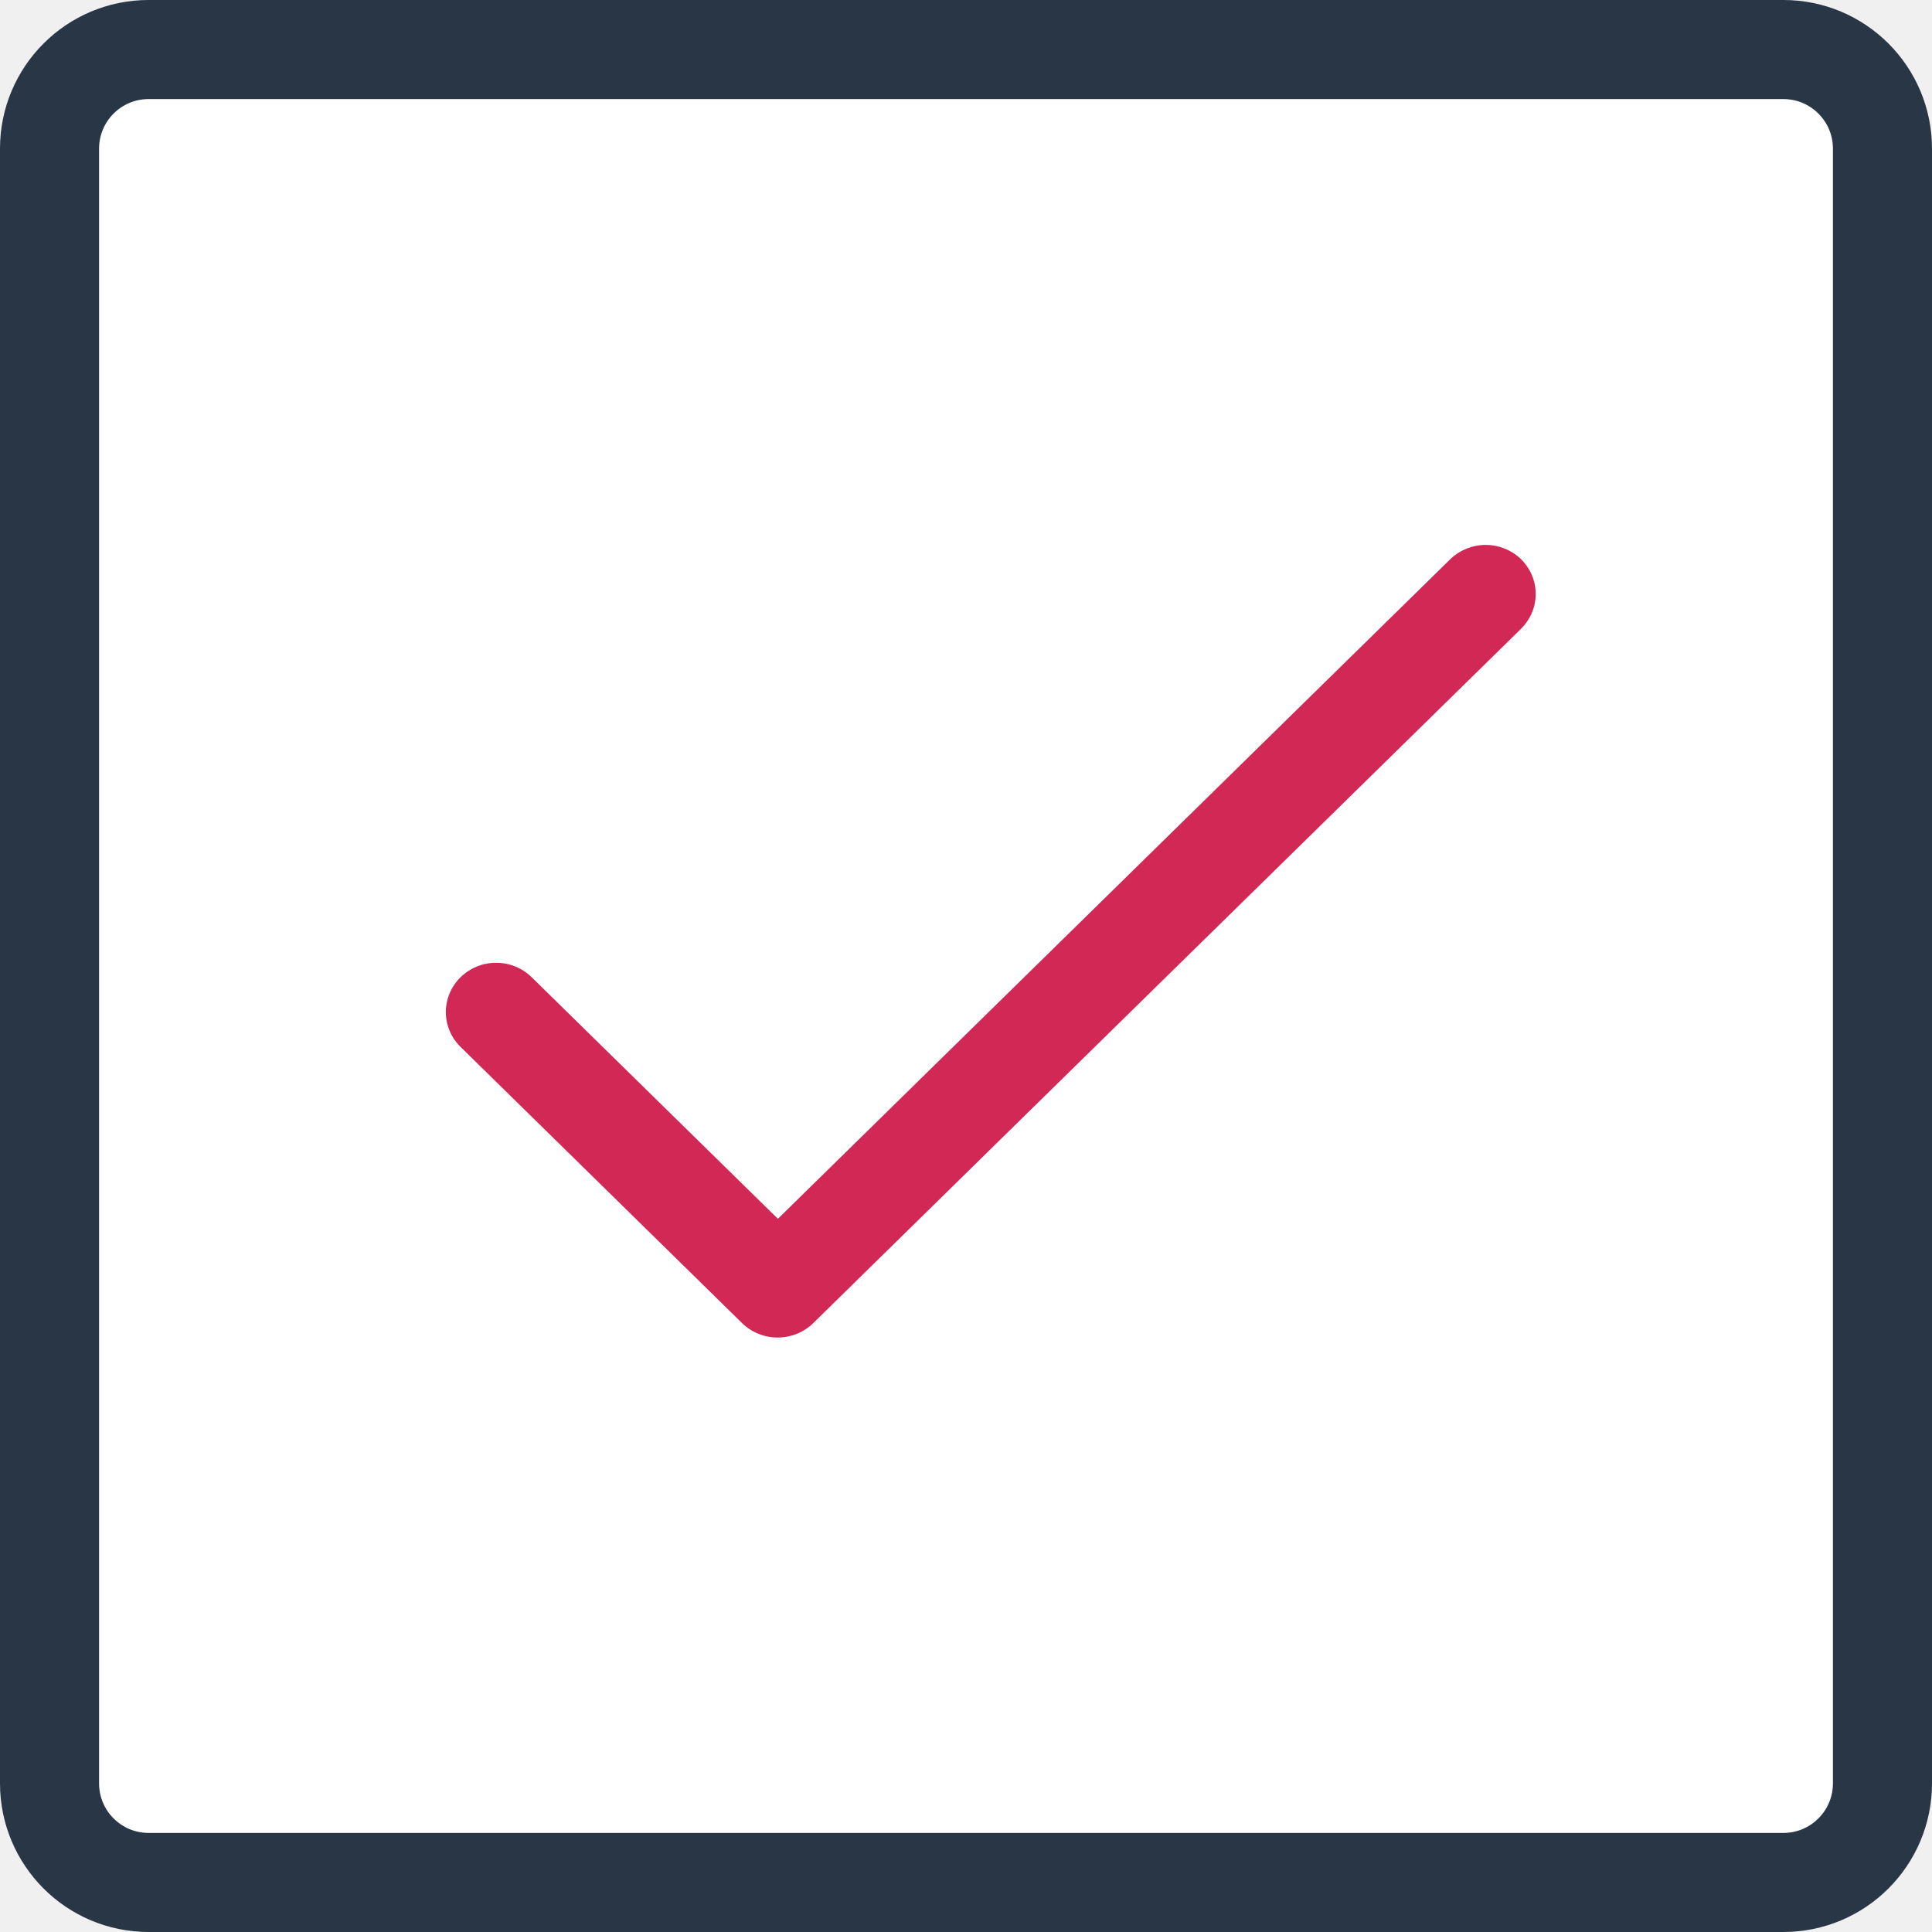
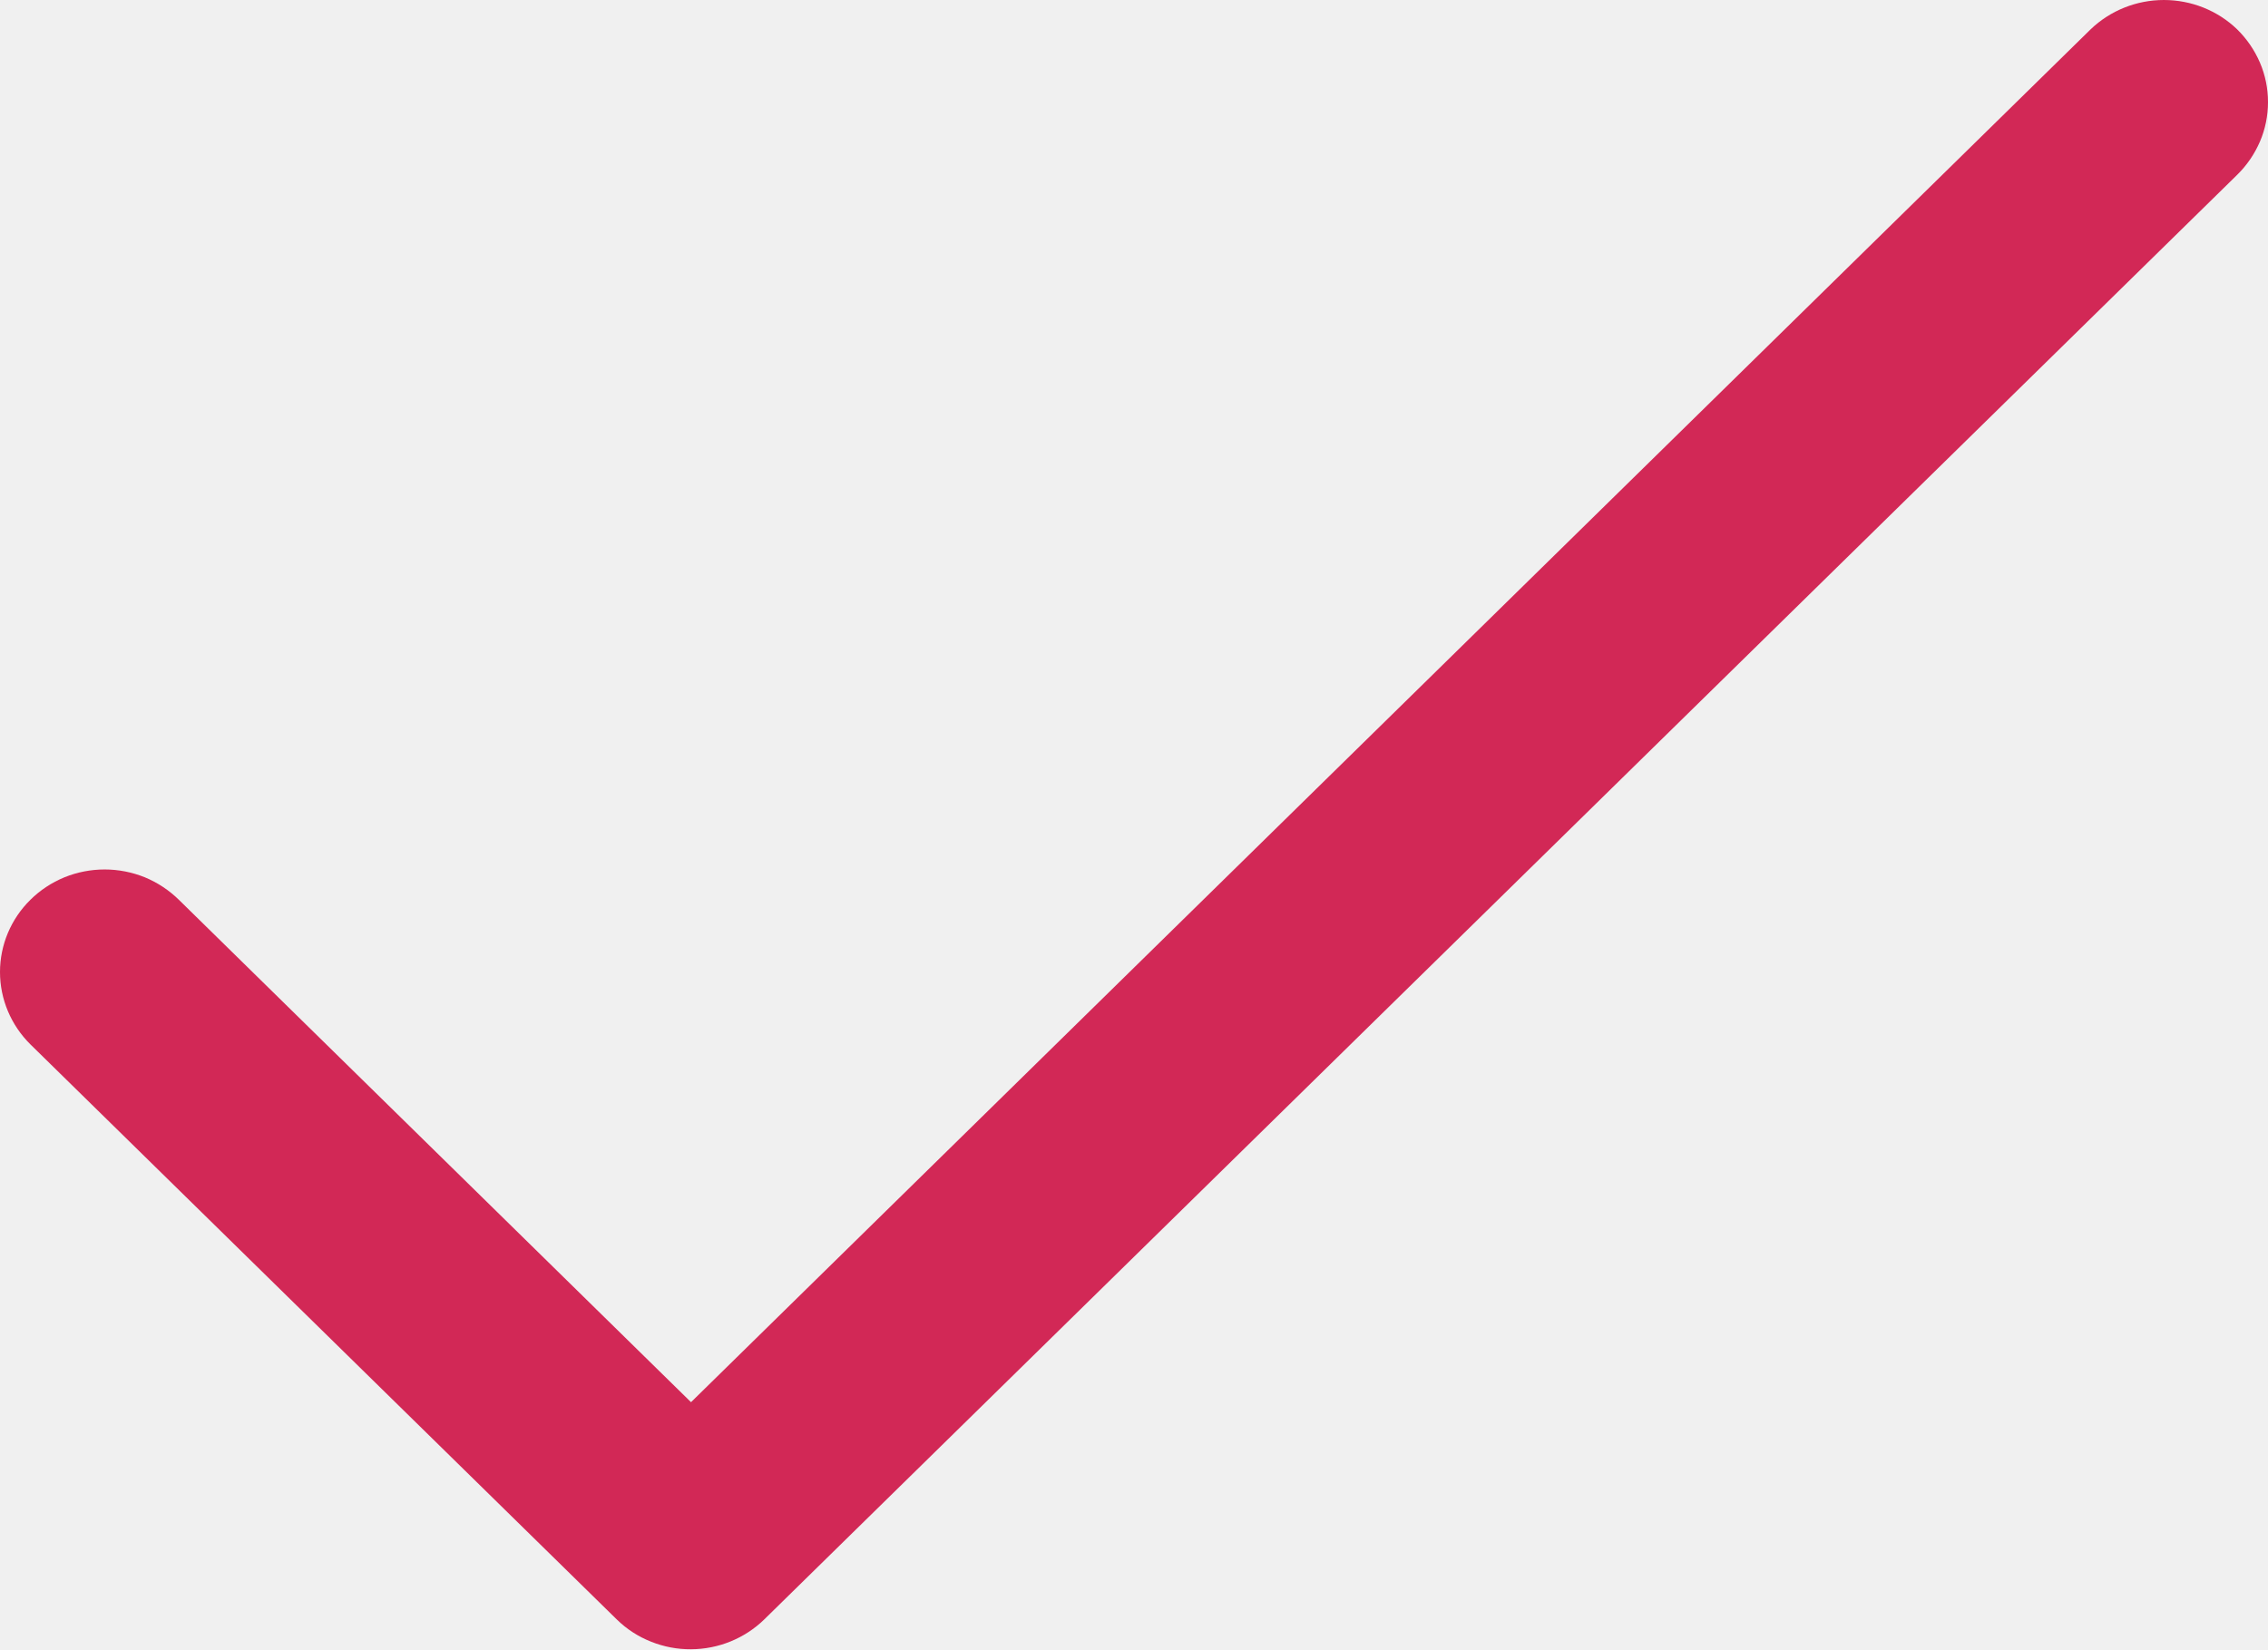
- <svg xmlns="http://www.w3.org/2000/svg" width="39" height="39" viewBox="0 0 39 39">
-   <rect x="1" y="1" width="37" height="37" rx="2" fill="white" stroke="#283645" stroke-width="2" />
-   <path d="M30.7 11.284C30.511 11.102 30.256 11 29.99 11C29.725 11 29.47 11.102 29.28 11.284L15.703 24.603L10.735 19.729C10.64 19.636 10.528 19.562 10.405 19.511C10.281 19.461 10.149 19.435 10.015 19.435C9.881 19.435 9.748 19.461 9.625 19.511C9.501 19.562 9.389 19.636 9.295 19.729C9.106 19.915 9 20.168 9 20.43C9 20.693 9.106 20.945 9.295 21.131L14.983 26.712C15.078 26.804 15.19 26.877 15.314 26.926C15.438 26.976 15.57 27.001 15.703 27C15.969 26.999 16.224 26.895 16.413 26.712L30.7 12.697C30.795 12.604 30.87 12.494 30.922 12.373C30.974 12.252 31 12.122 31 11.991C31 11.859 30.974 11.729 30.922 11.608C30.87 11.487 30.795 11.377 30.7 11.284Z" fill="#D22856" />
+ <svg xmlns="http://www.w3.org/2000/svg" width="22" height="16" viewBox="0 0 22 16" fill="none">
+   <path d="M21.7 0.284C21.511 0.102 21.256 0 20.99 0C20.725 0 20.47 0.102 20.28 0.284L6.703 13.603L1.735 8.729C1.64 8.636 1.528 8.562 1.405 8.511C1.281 8.461 1.149 8.435 1.015 8.435C0.881 8.435 0.748 8.461 0.625 8.511C0.501 8.562 0.389 8.636 0.295 8.729C0.106 8.915 0 9.167 0 9.43C0 9.693 0.106 9.945 0.295 10.132L5.983 15.711C6.078 15.804 6.19 15.877 6.314 15.926C6.438 15.976 6.57 16.001 6.703 16C6.969 15.999 7.224 15.895 7.413 15.711L21.7 1.697C21.795 1.604 21.87 1.494 21.922 1.373C21.974 1.252 22 1.122 22 0.991C22 0.859 21.974 0.729 21.922 0.608C21.87 0.487 21.795 0.377 21.7 0.284Z" fill="#D22856" />
</svg>
